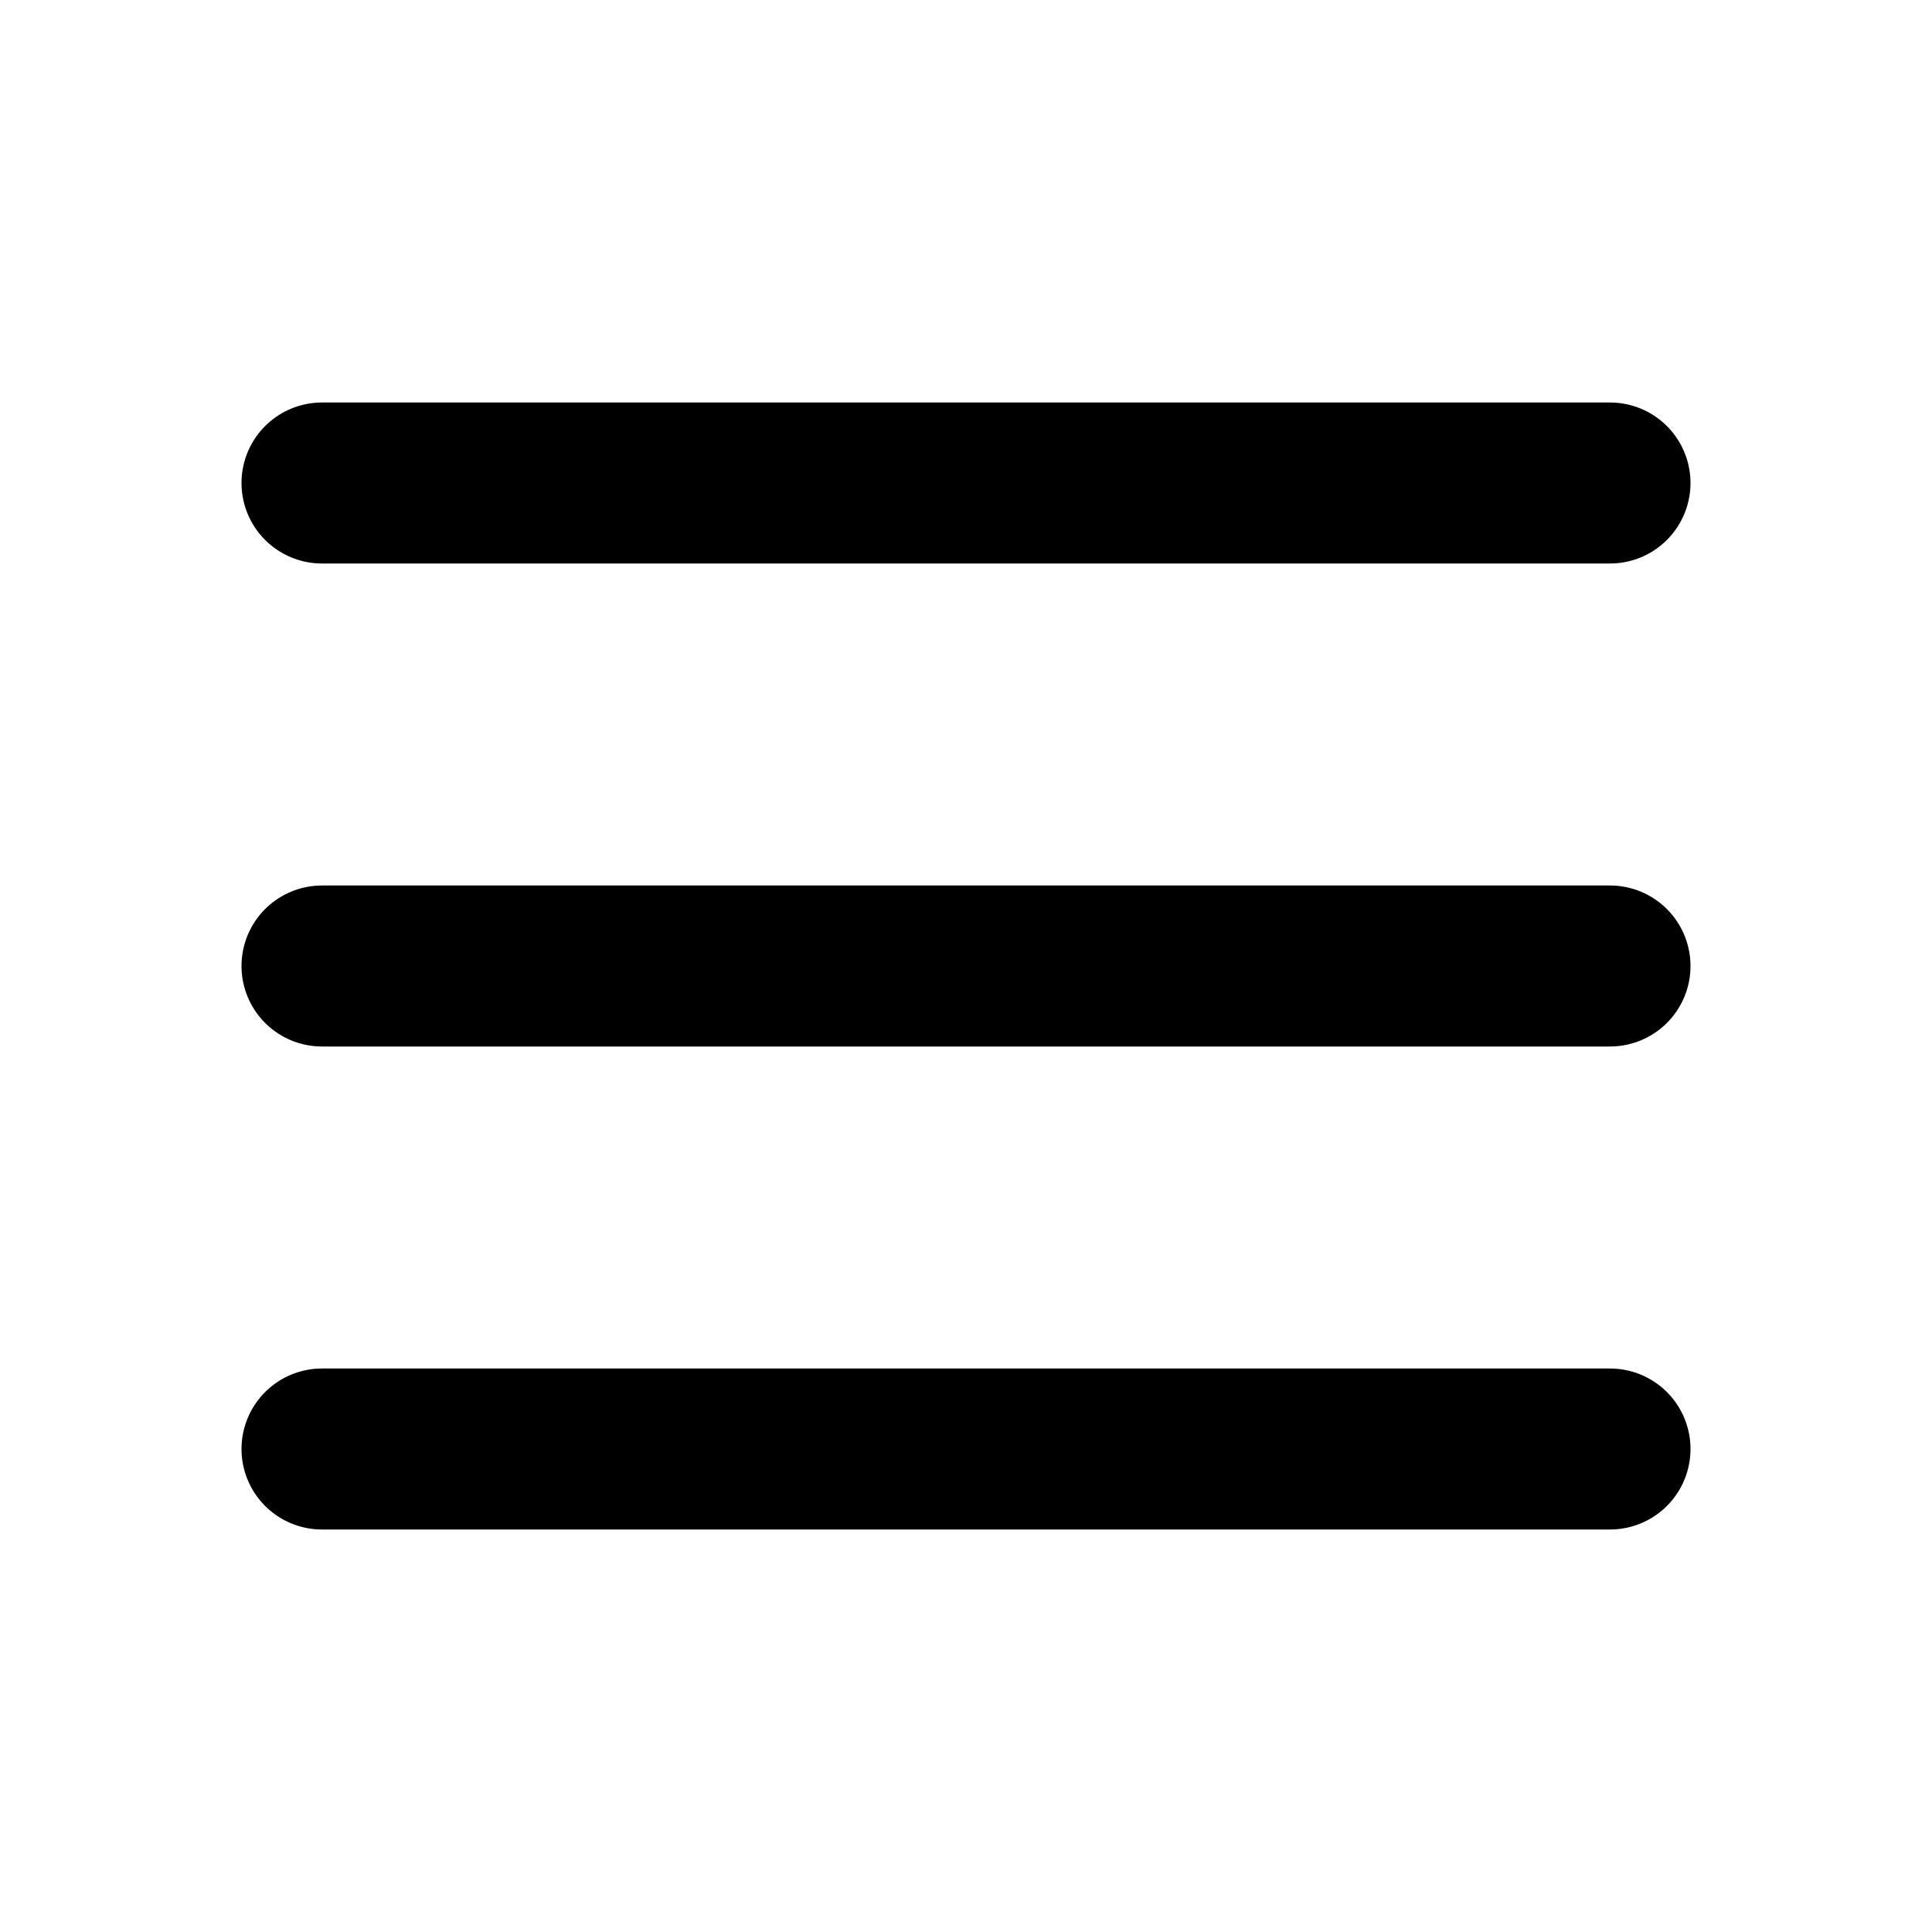
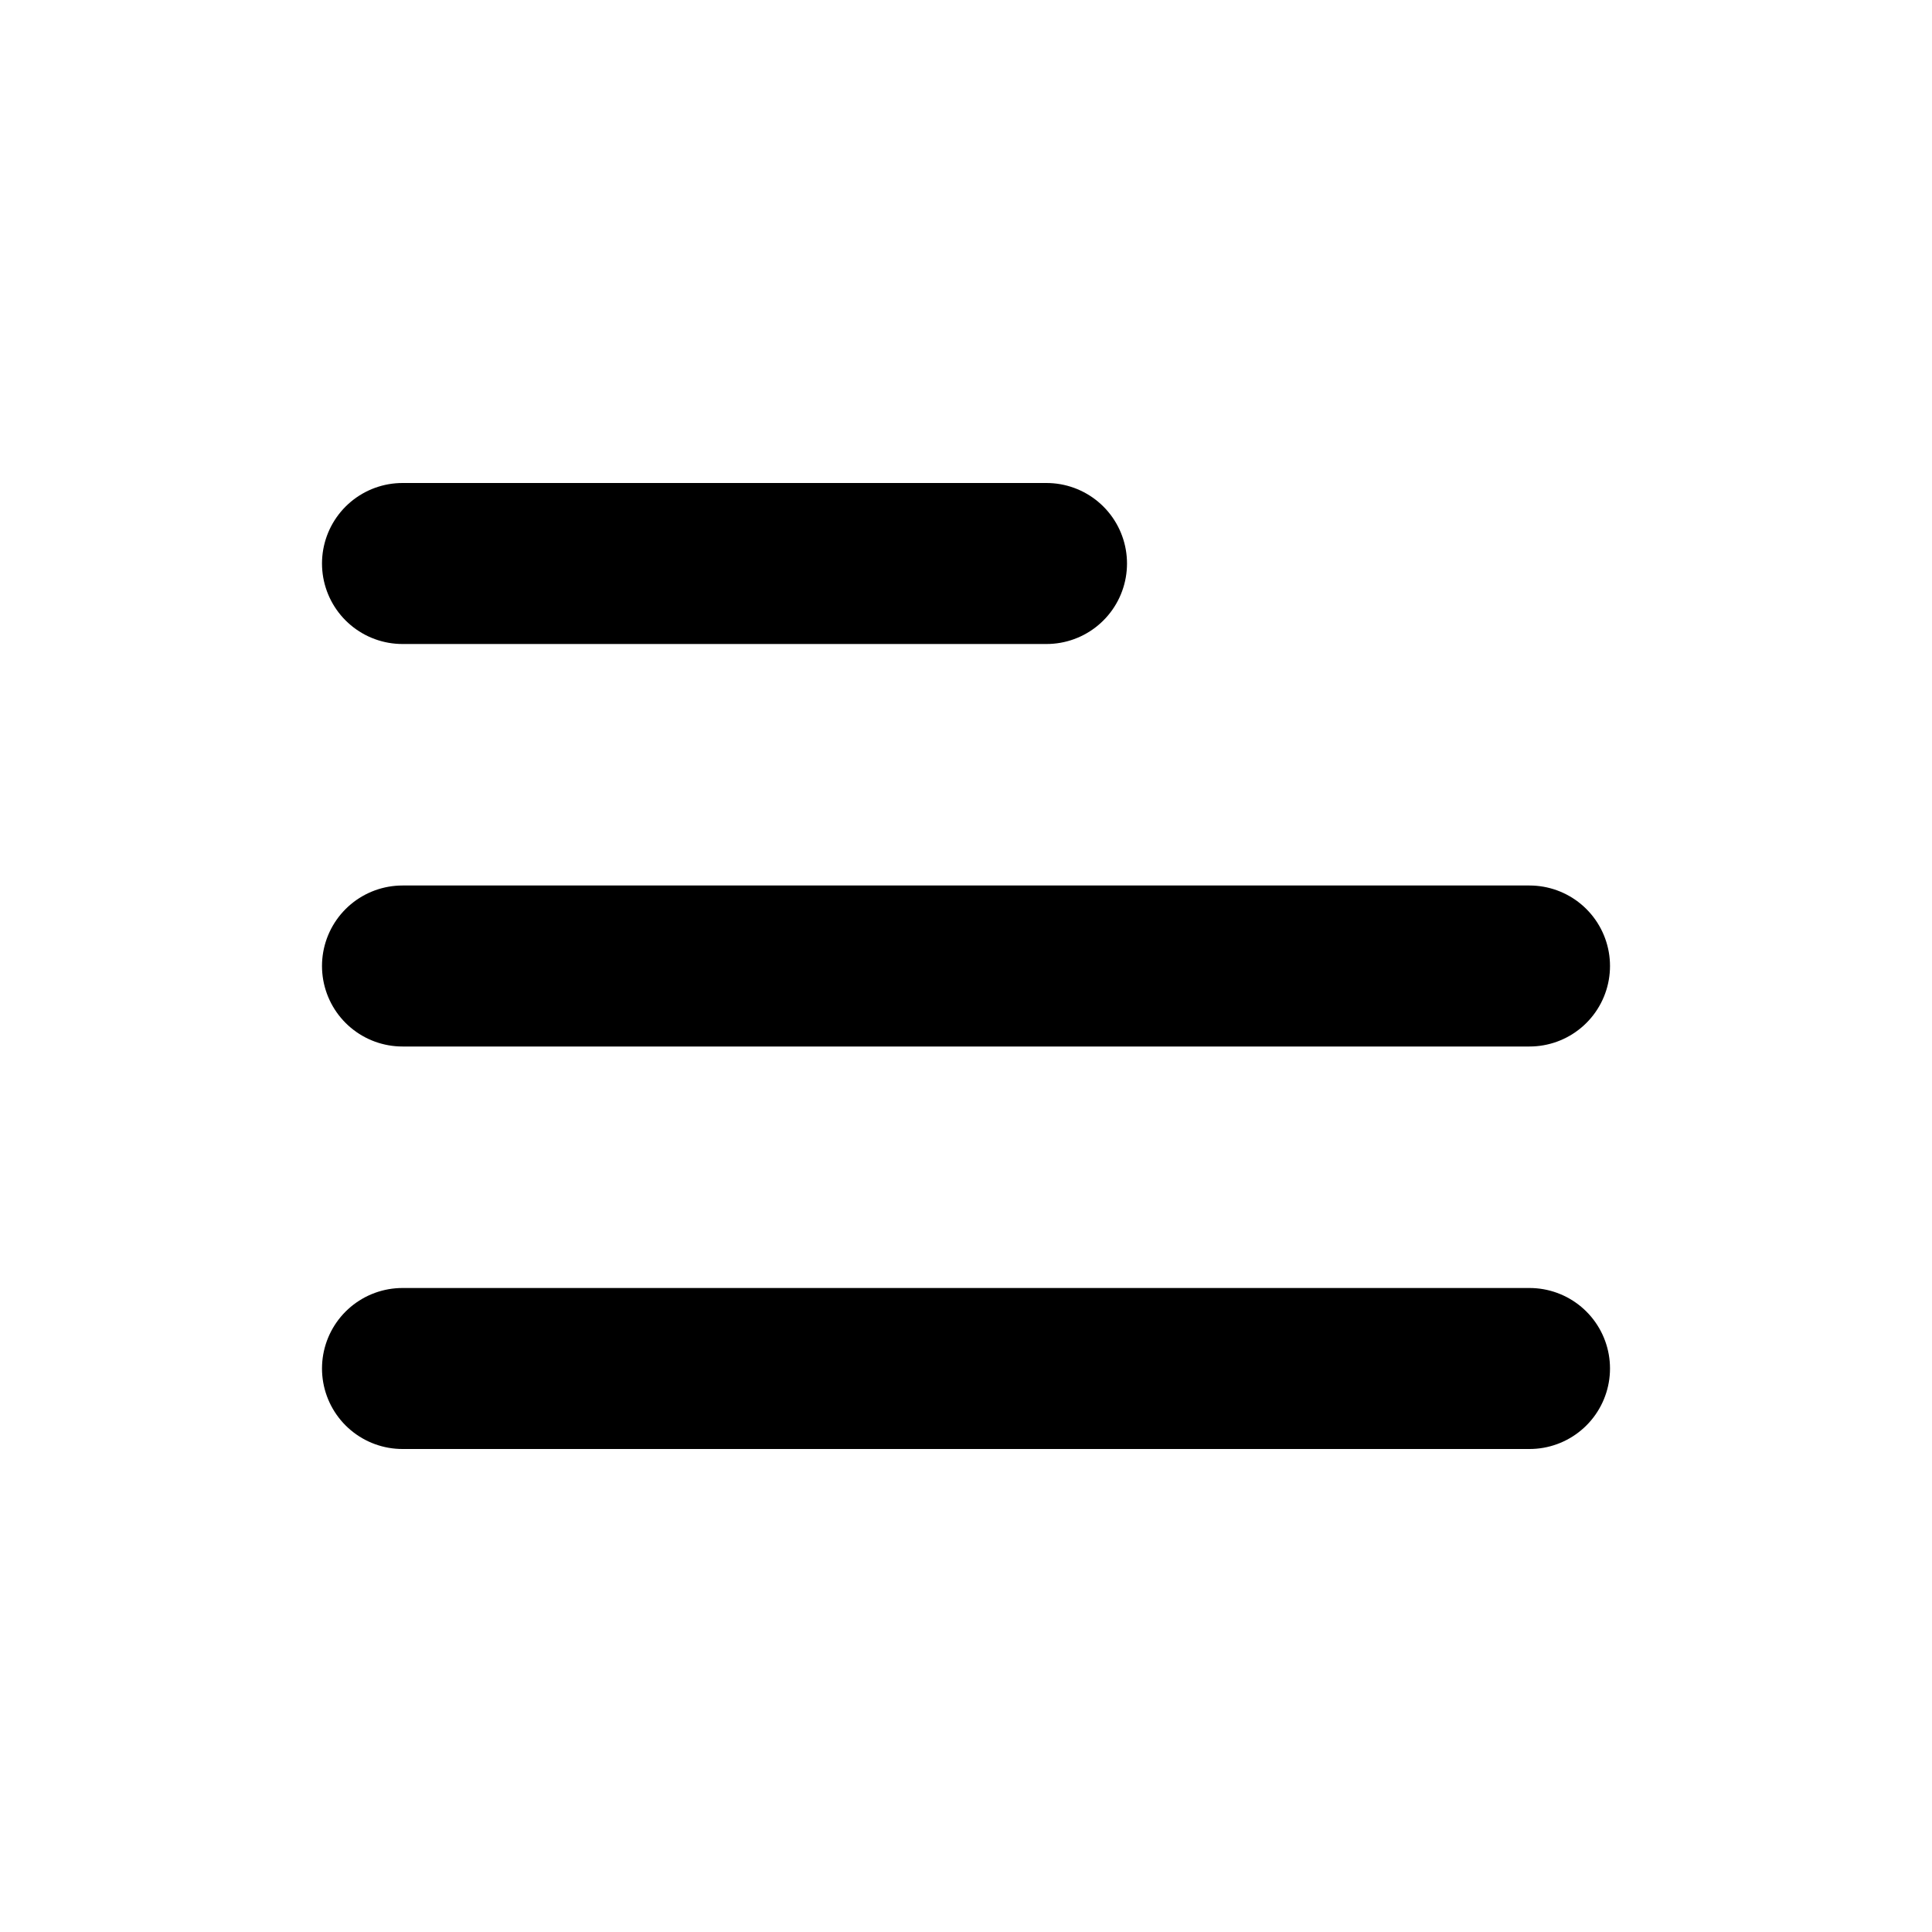
<svg xmlns="http://www.w3.org/2000/svg" width="800px" height="800px" viewBox="0 0 24 24" fill="none">
-   <path d="M4 6H20M4 12H20M4 18H20" stroke="#000000" stroke-width="2" stroke-linecap="round" stroke-linejoin="round" />
+   <g id="Menu / Menu_Alt_04">
+     <path id="Vector" d="M5 17H19M5 12H19M5 7H13" stroke="#000000" stroke-width="2" stroke-linecap="round" stroke-linejoin="round" />
+   </g>
</svg>
